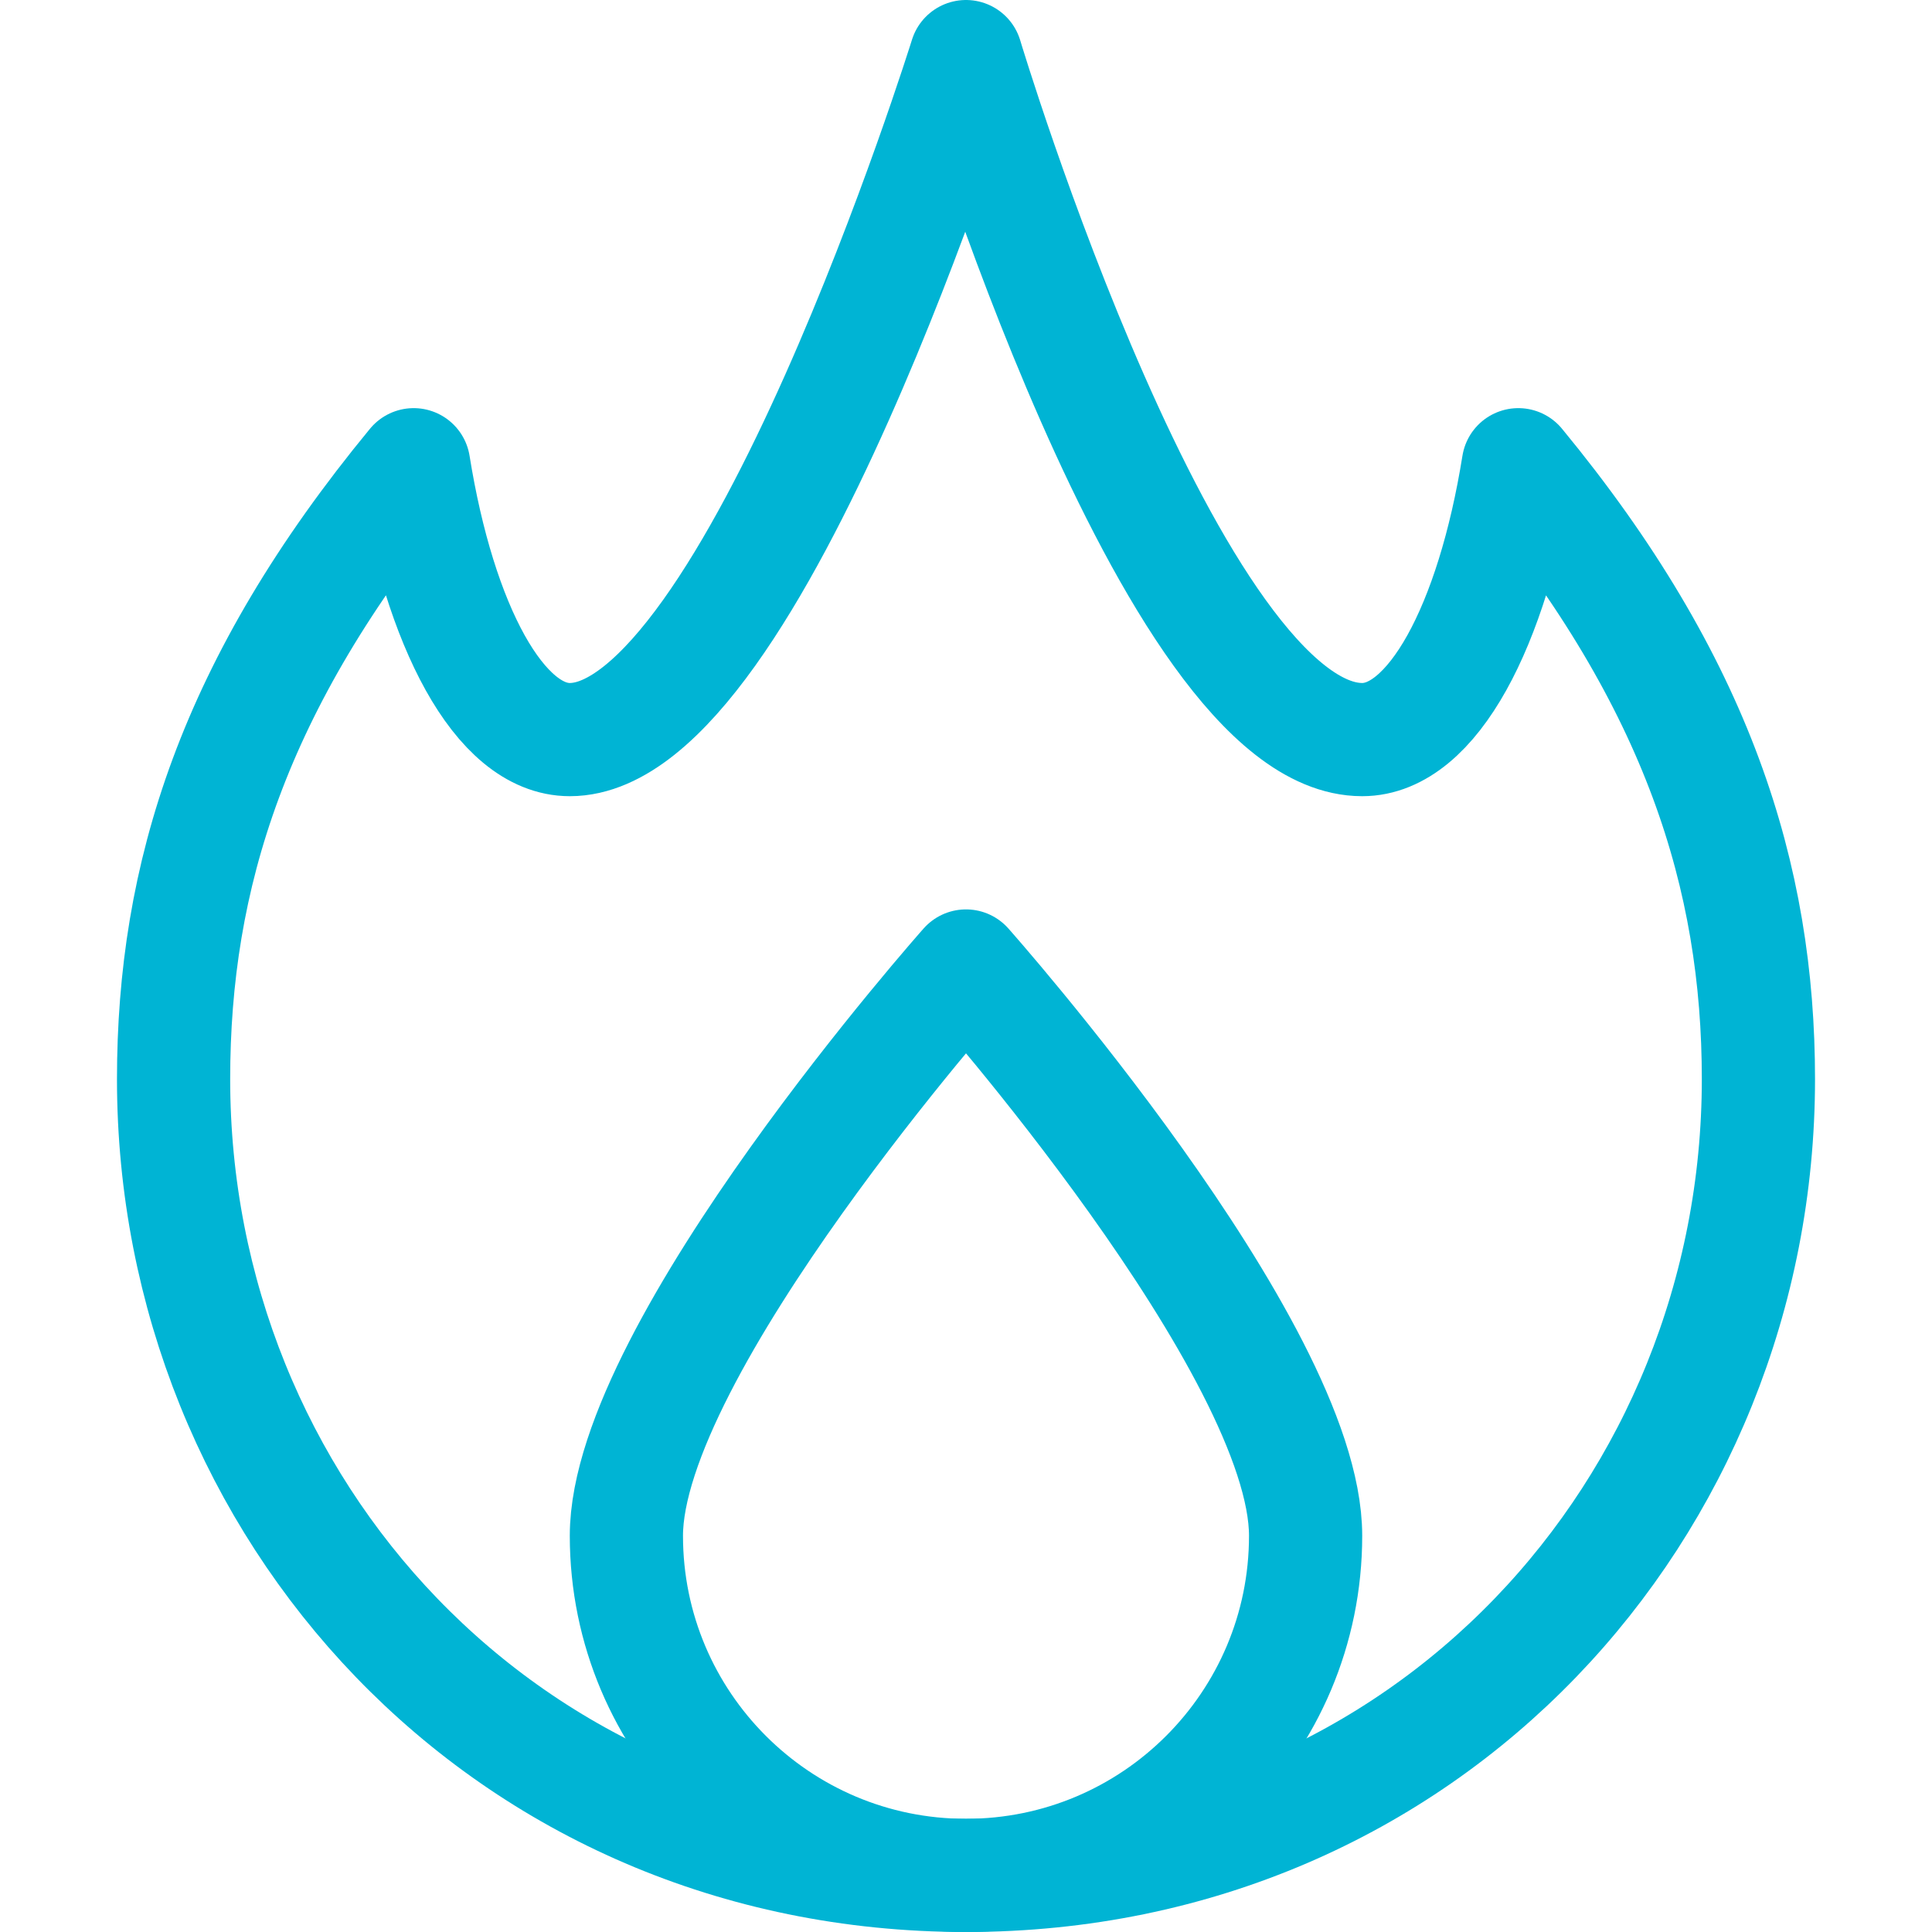
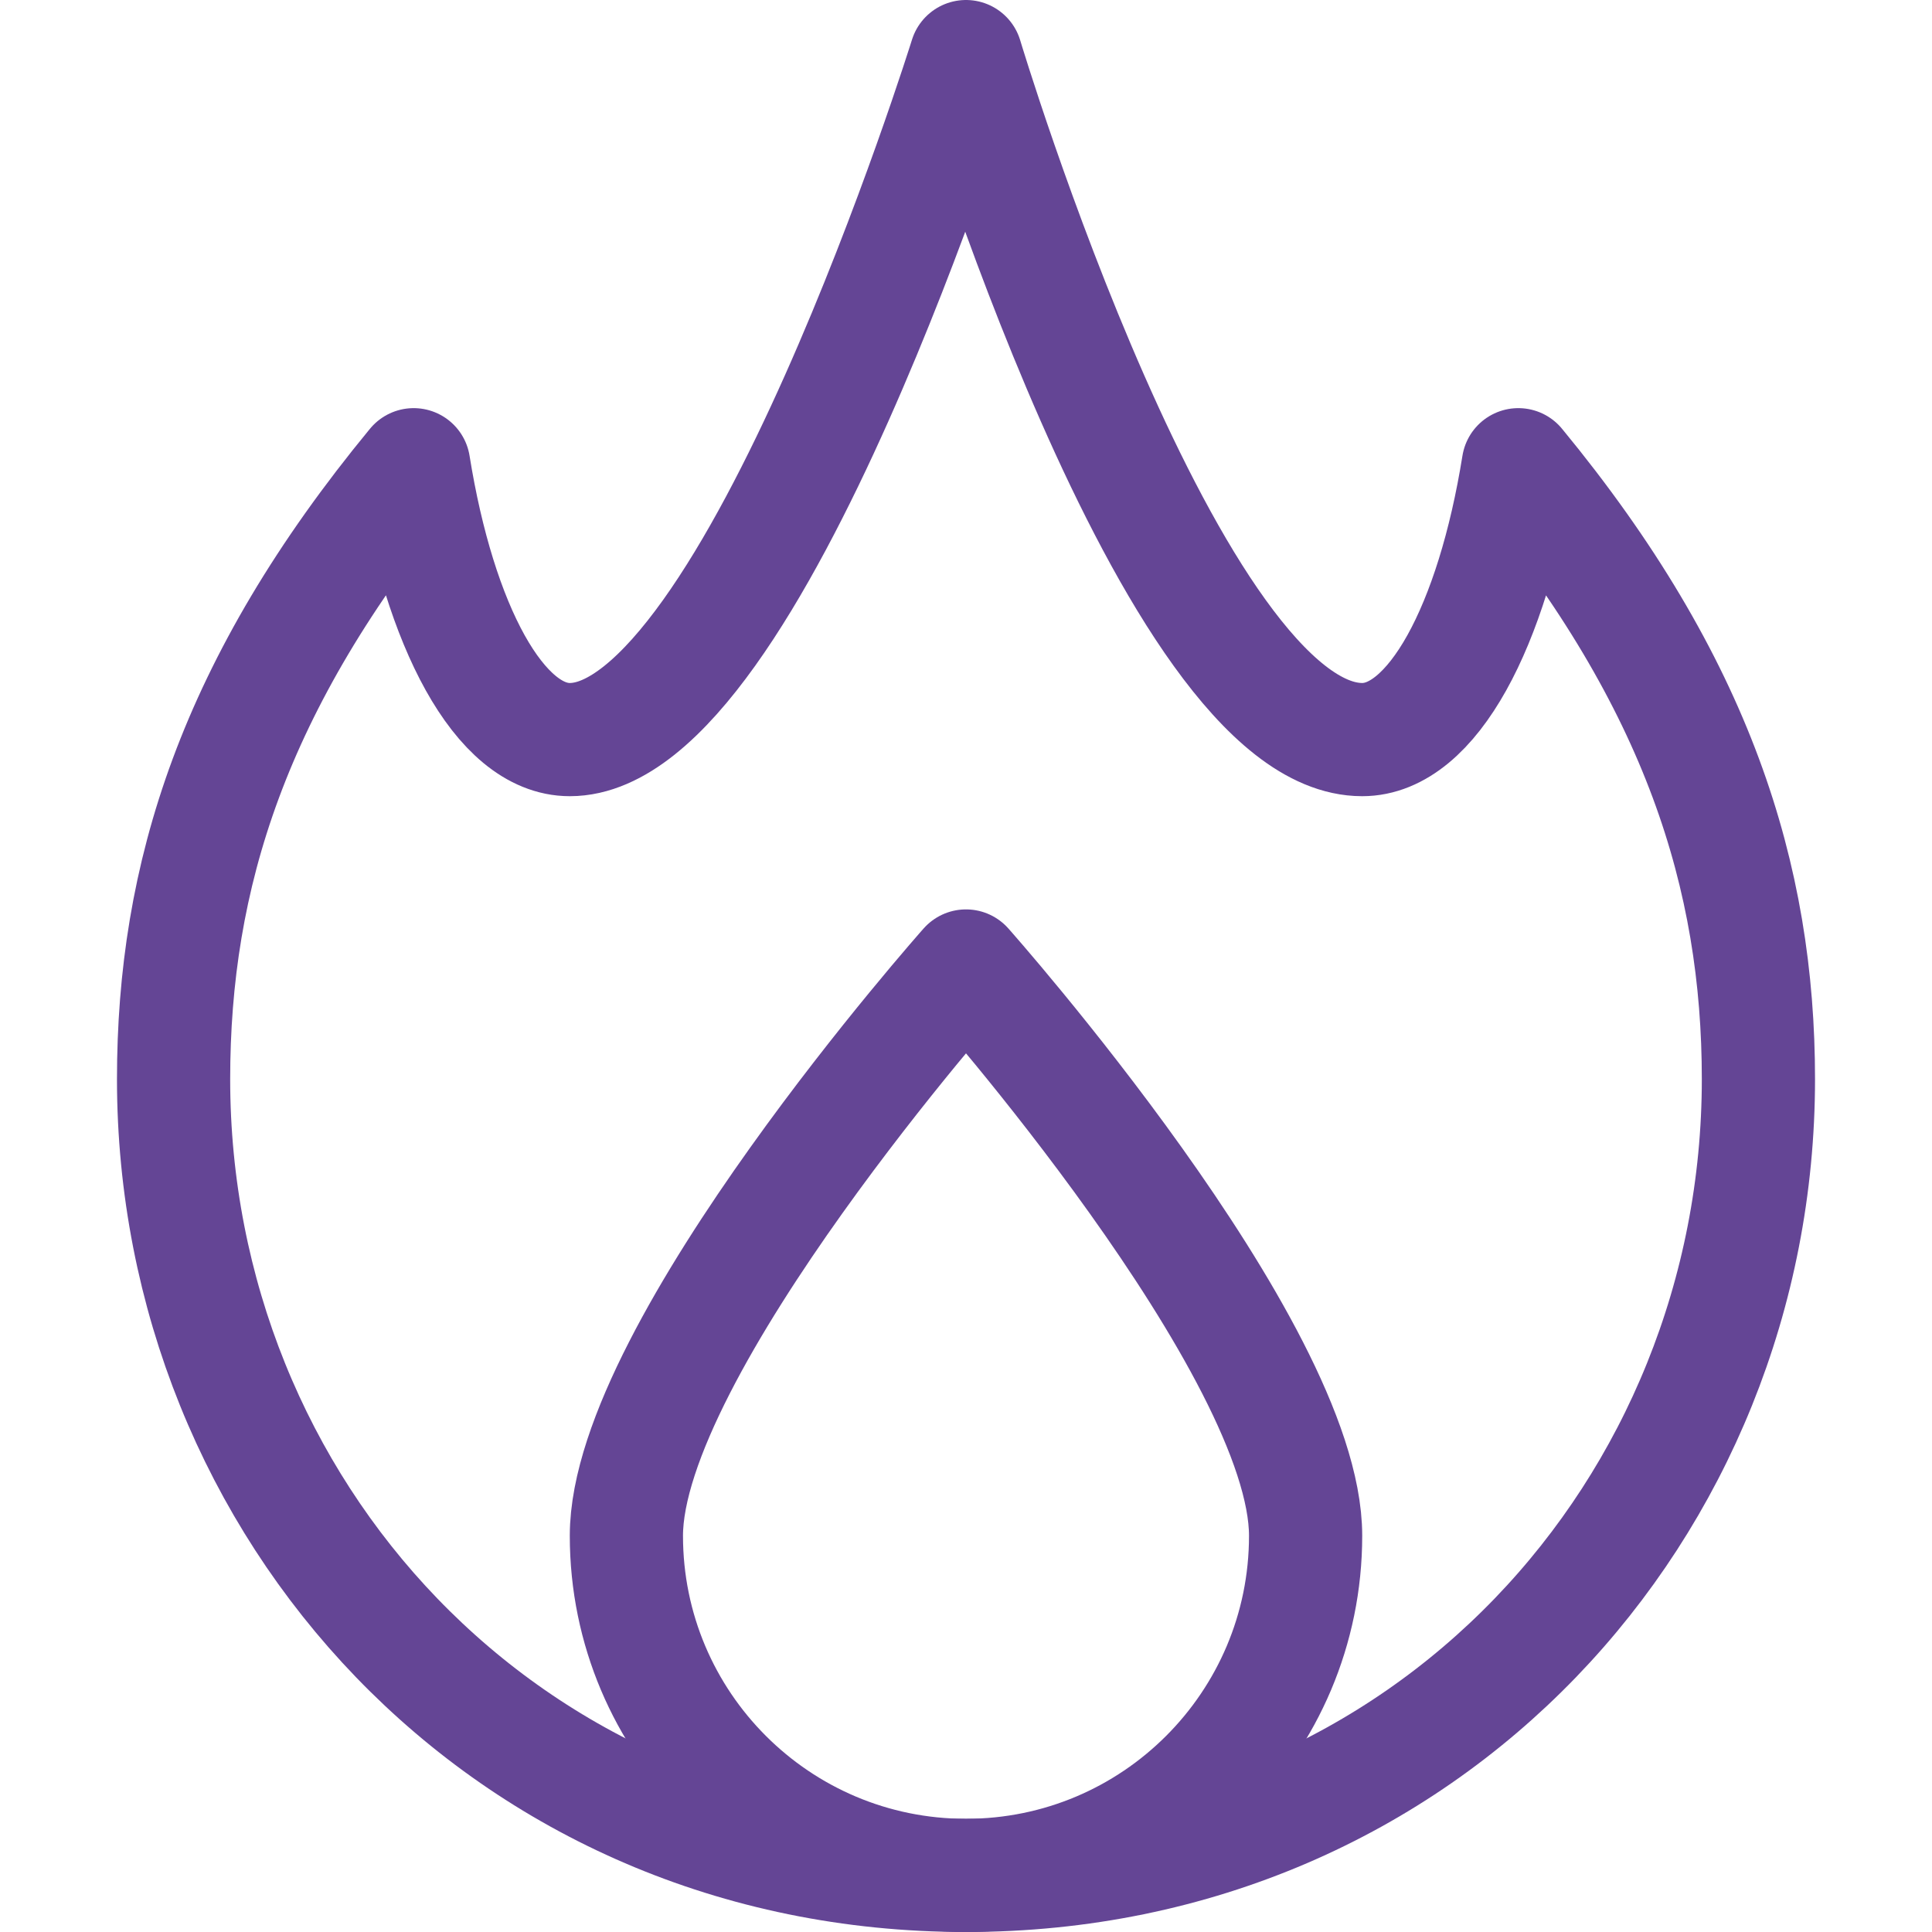
<svg xmlns="http://www.w3.org/2000/svg" version="1.1" id="svg2493" xml:space="preserve" width="682.667" height="682.667" viewBox="0 0 682.667 682.667">
  <defs id="defs2497">
    <clipPath clipPathUnits="userSpaceOnUse" id="clipPath2507">
      <path d="M 0,512 H 512 V 0 H 0 Z" id="path2505" />
    </clipPath>
  </defs>
  <g id="g2499" transform="matrix(1.333333,0,0,-1.333333,0,682.6667)">
    <g id="g2501">
      <g id="g2503" clip-path="url(#clipPath2507)">
        <g id="g2509" transform="translate(346,105)">
-           <path d="m 0,0 c 0,-49.706 -40.294,-90 -90,-90 -49.706,0 -90,40.294 -90,90 0,49.706 90,151 90,151 C -90,151 0,49.706 0,0 Z" style="fill:none;stroke:#00b4d4;stroke-width:30;stroke-linecap:round;stroke-linejoin:round;stroke-miterlimit:10;stroke-dasharray:none;stroke-opacity:1" id="path2511" />
+           <path d="m 0,0 c 0,-49.706 -40.294,-90 -90,-90 -49.706,0 -90,40.294 -90,90 0,49.706 90,151 90,151 C -90,151 0,49.706 0,0 Z" style="fill:none;stroke:#644595;stroke-width:30;stroke-linecap:round;stroke-linejoin:round;stroke-miterlimit:10;stroke-dasharray:none;stroke-opacity:1" id="path2511" />
        </g>
        <g id="g2513" transform="translate(466,226)">
-           <path d="M 0,0 C 0,53.573 -16.007,105.044 -63.627,162.841 -70.499,120.025 -86.429,90 -105,90 c -50.658,0 -105,181 -105,181 0,0 -56.358,-181 -105,-181 -18.57,0 -34.5,30.025 -41.373,72.841 C -404.325,104.642 -420,53.592 -420,0 c 0,-113.532 87.721,-211 210,-211 122.291,0 210,97.474 210,211 z" style="fill:none;stroke:#00b4d4;stroke-width:30;stroke-linecap:round;stroke-linejoin:round;stroke-miterlimit:10;stroke-dasharray:none;stroke-opacity:1" id="path2515" />
+           <path d="M 0,0 C 0,53.573 -16.007,105.044 -63.627,162.841 -70.499,120.025 -86.429,90 -105,90 c -50.658,0 -105,181 -105,181 0,0 -56.358,-181 -105,-181 -18.57,0 -34.5,30.025 -41.373,72.841 C -404.325,104.642 -420,53.592 -420,0 c 0,-113.532 87.721,-211 210,-211 122.291,0 210,97.474 210,211 z" style="fill:none;stroke:#644595;stroke-width:30;stroke-linecap:round;stroke-linejoin:round;stroke-miterlimit:10;stroke-dasharray:none;stroke-opacity:1" id="path2515" />
        </g>
      </g>
    </g>
  </g>
</svg>
